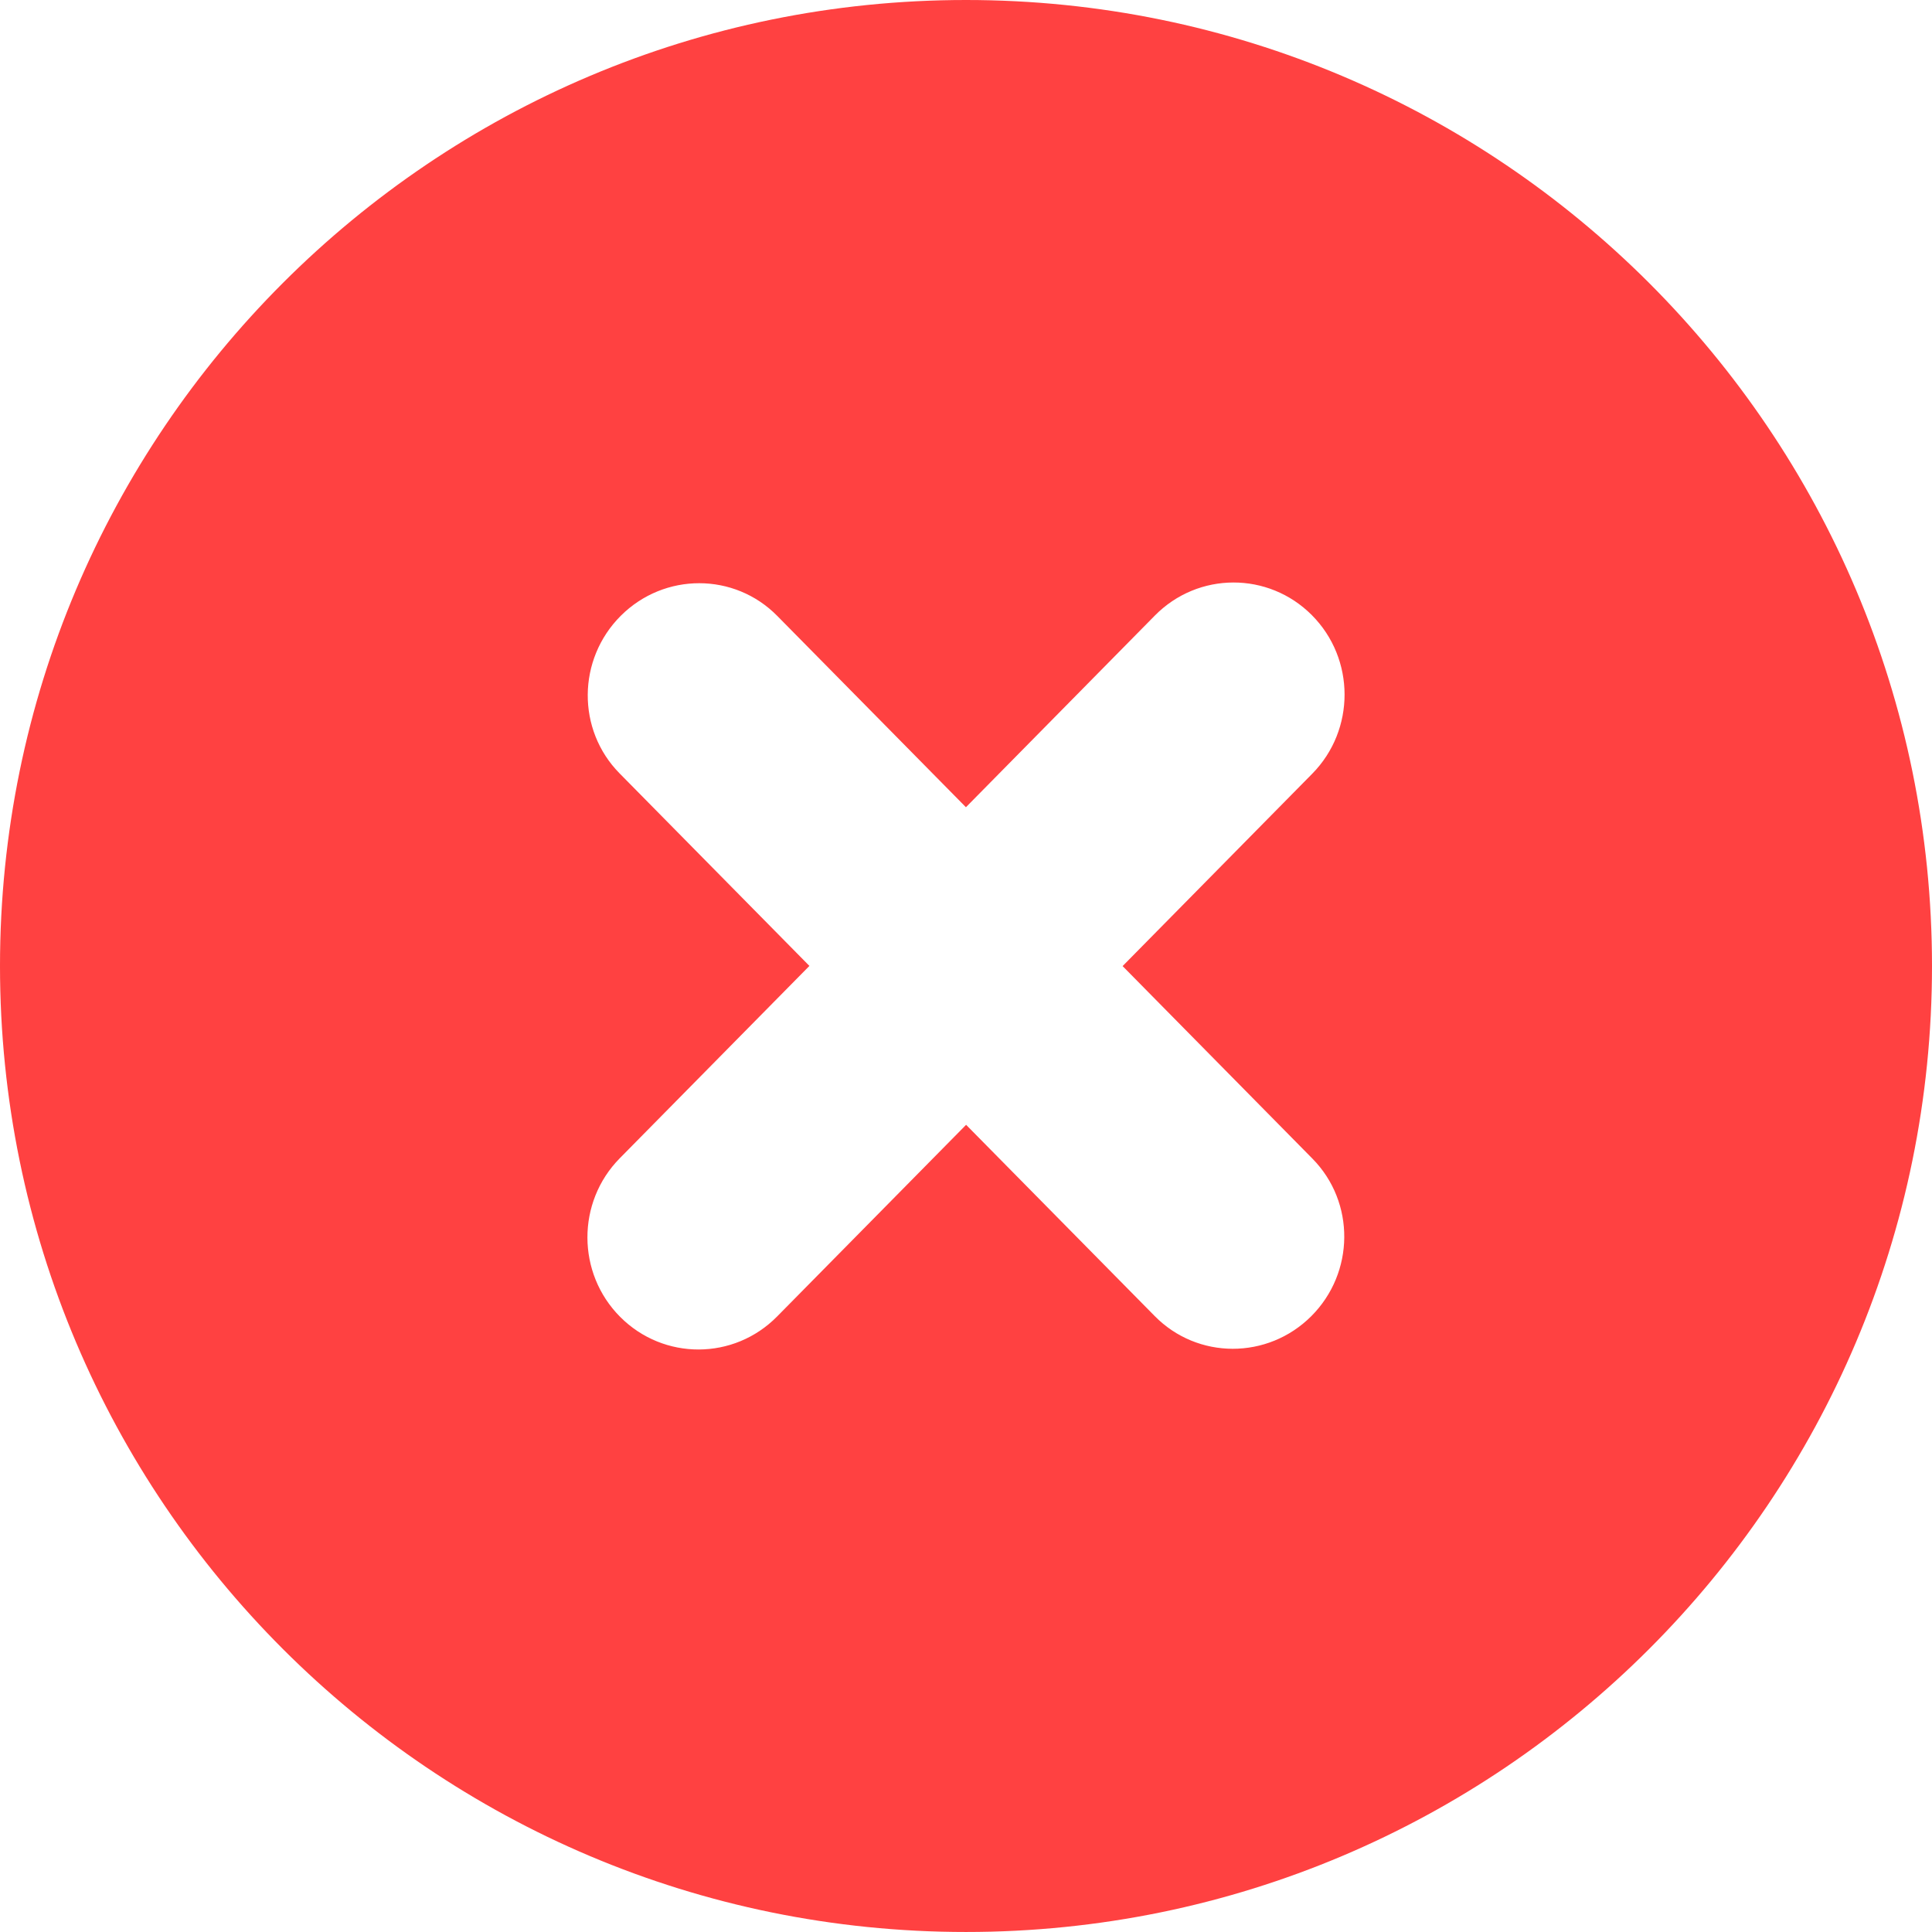
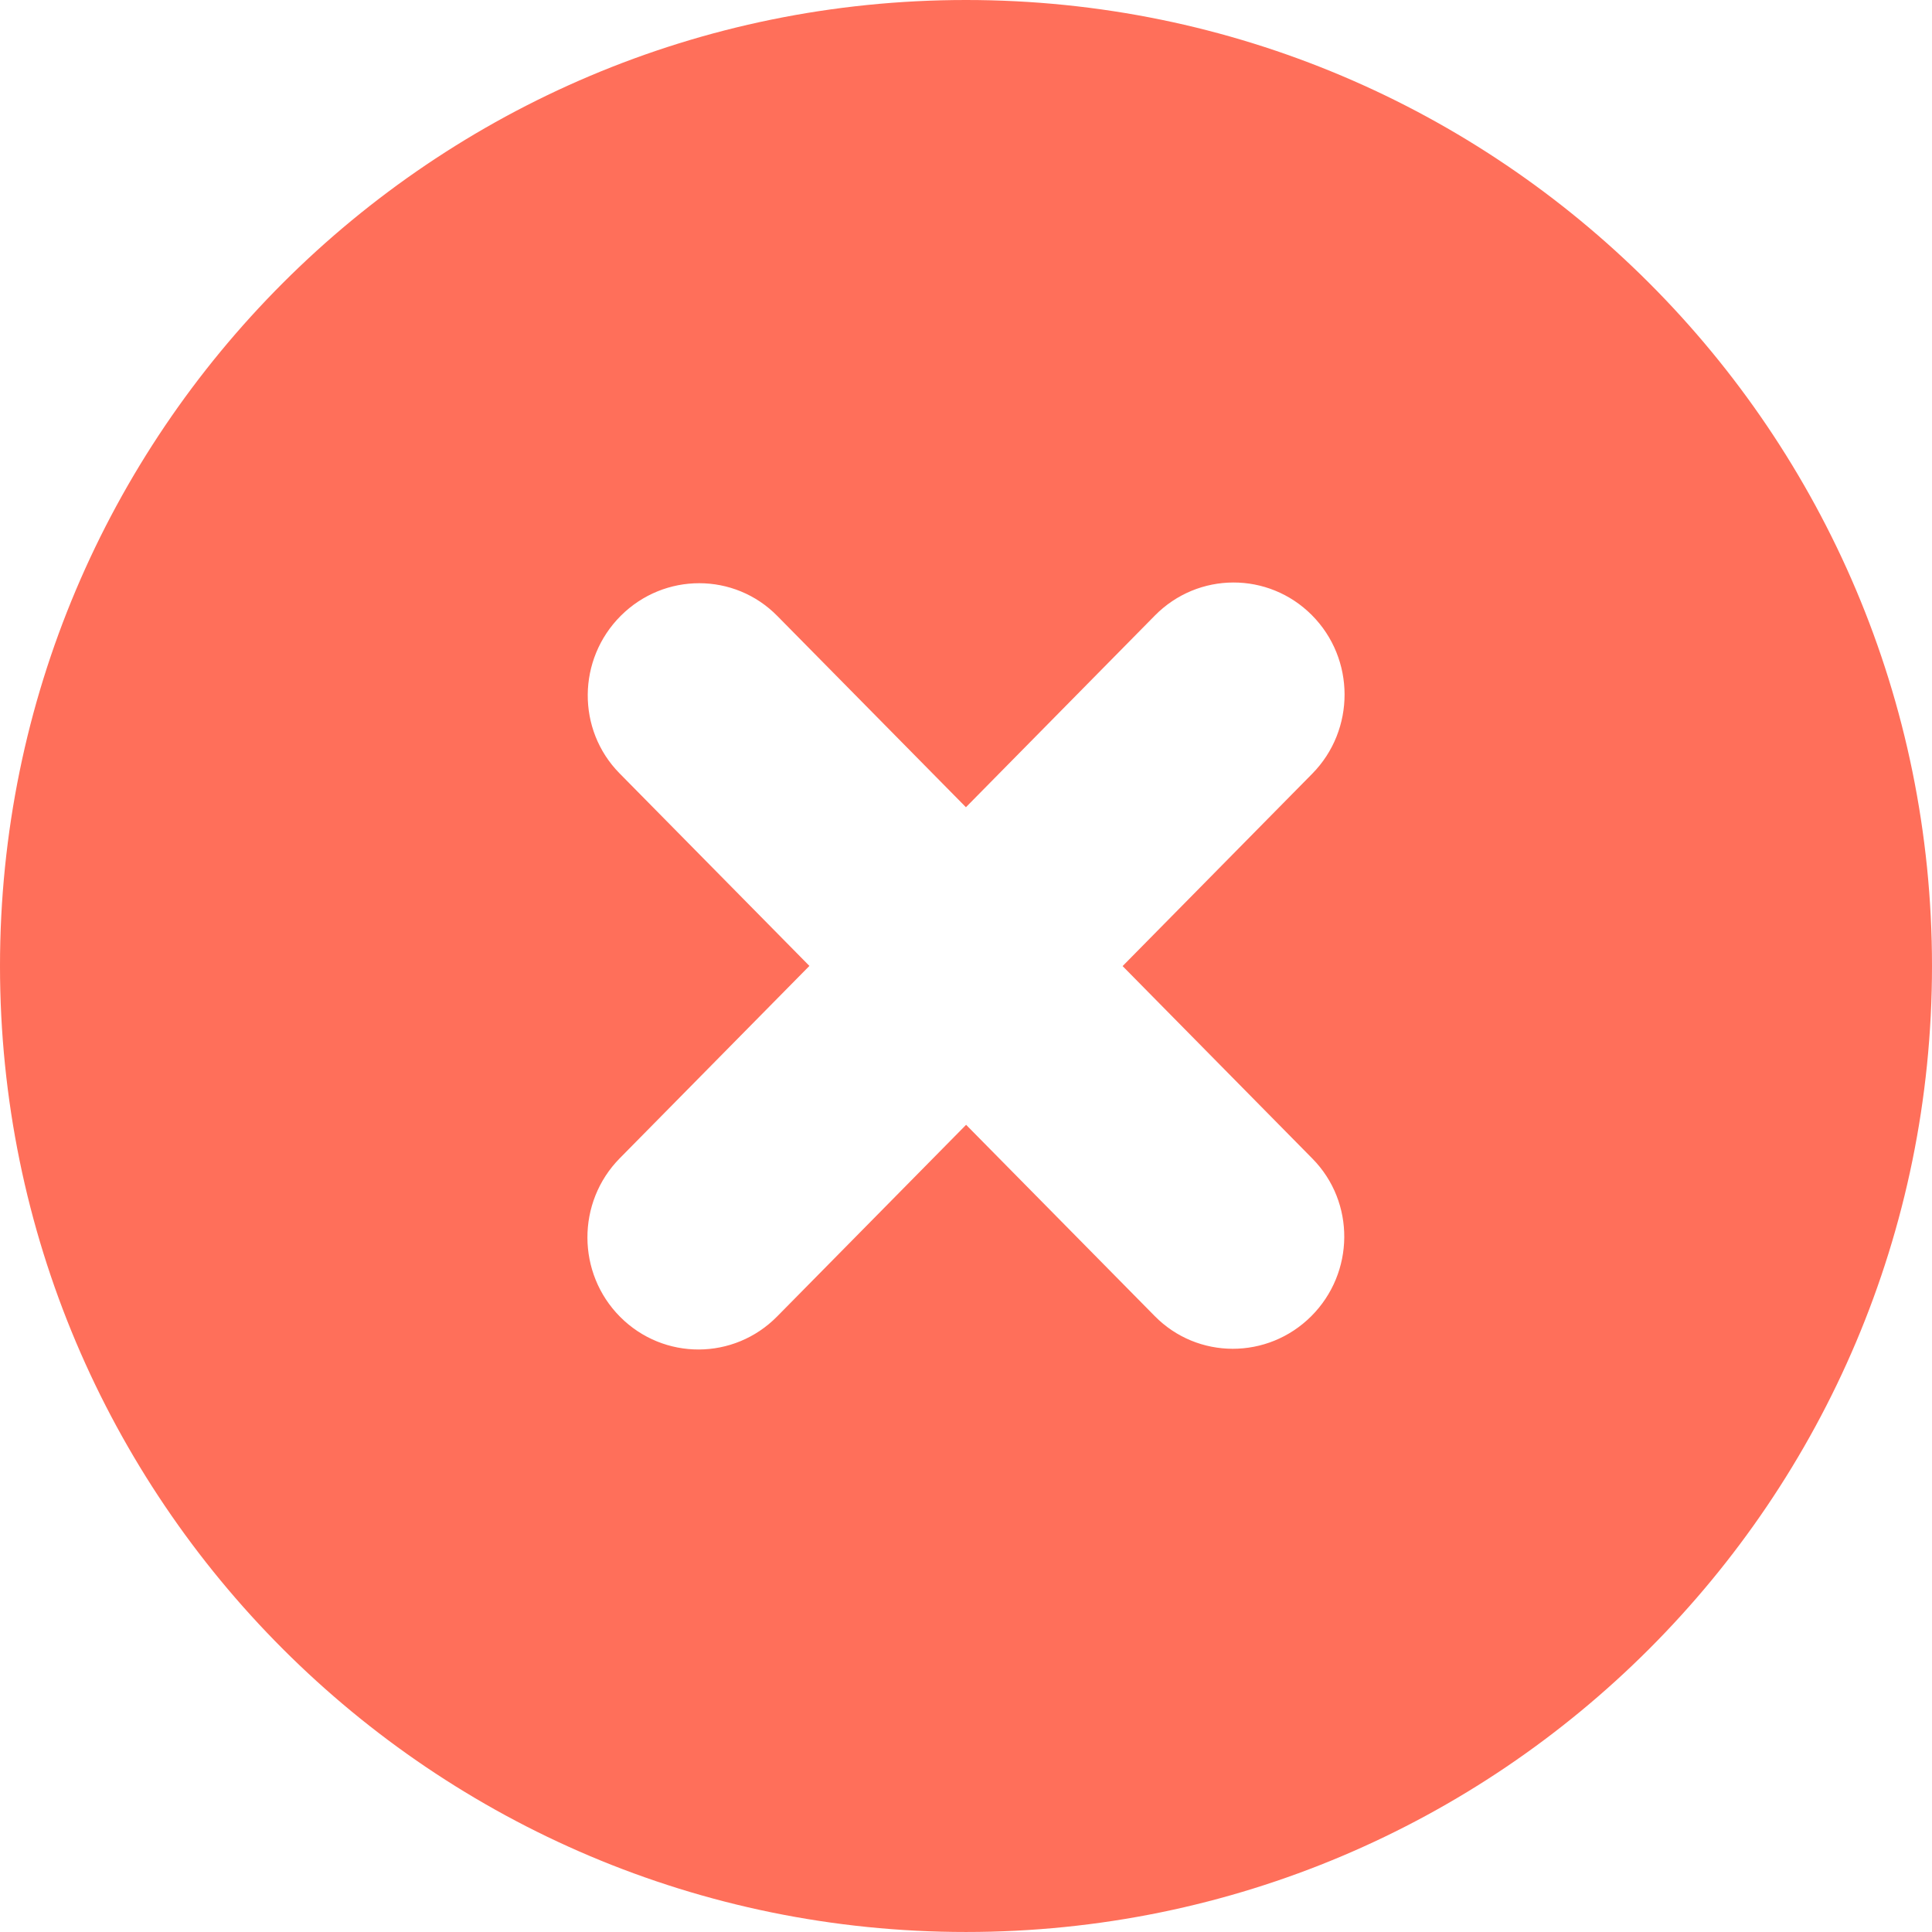
<svg xmlns="http://www.w3.org/2000/svg" version="1.1" id="Layer_1" x="0px" y="0px" width="122.879px" height="122.879px" viewBox="0 0 122.879 122.879" enable-background="new 0 0 122.879 122.879" xml:space="preserve">
  <g>
-     <path fill-rule="evenodd" clip-rule="evenodd" fill="#FF4141" d="M61.44,0c33.933,0,61.439,27.507,61.439,61.439 s-27.506,61.439-61.439,61.439C27.507,122.879,0,95.372,0,61.439S27.507,0,61.44,0L61.44,0z M73.451,39.151 c2.75-2.793,7.221-2.805,9.986-0.027c2.764,2.776,2.775,7.292,0.027,10.083L71.4,61.445l12.076,12.249 c2.729,2.77,2.689,7.257-0.08,10.022c-2.773,2.765-7.23,2.758-9.955-0.013L61.446,71.54L49.428,83.728 c-2.75,2.793-7.22,2.805-9.986,0.027c-2.763-2.776-2.776-7.293-0.027-10.084L51.48,61.434L39.403,49.185 c-2.728-2.769-2.689-7.256,0.082-10.022c2.772-2.765,7.229-2.758,9.953,0.013l11.997,12.165L73.451,39.151L73.451,39.151z" />
+     <path fill-rule="evenodd" clip-rule="evenodd" fill="#ff6f5a" d="M61.44,0c33.933,0,61.439,27.507,61.439,61.439 s-27.506,61.439-61.439,61.439C27.507,122.879,0,95.372,0,61.439S27.507,0,61.44,0L61.44,0z M73.451,39.151 c2.75-2.793,7.221-2.805,9.986-0.027c2.764,2.776,2.775,7.292,0.027,10.083L71.4,61.445l12.076,12.249 c2.729,2.77,2.689,7.257-0.08,10.022c-2.773,2.765-7.23,2.758-9.955-0.013L61.446,71.54L49.428,83.728 c-2.75,2.793-7.22,2.805-9.986,0.027c-2.763-2.776-2.776-7.293-0.027-10.084L51.48,61.434L39.403,49.185 c-2.728-2.769-2.689-7.256,0.082-10.022c2.772-2.765,7.229-2.758,9.953,0.013l11.997,12.165L73.451,39.151L73.451,39.151z" />
  </g>
</svg>
